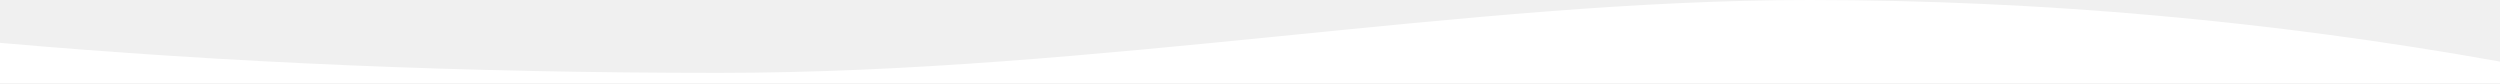
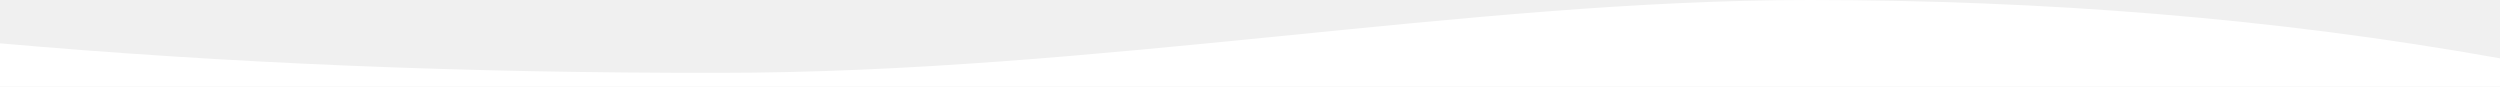
- <svg xmlns="http://www.w3.org/2000/svg" version="1.1" id="Layer_1" x="0px" y="0px" viewBox="0 0 1441 48" style="enable-background:new 0 0 1441 48;" xml:space="preserve">
-   <style type="text/css">
- 	.st0{fill:#FFFFFF;}
- </style>
-   <path id="mypath" class="st0" d="M0,24.7C130.7,36.2,268.8,42,414.2,42c218.1,0,431.1-42,629-42c133.4,0.1,266.5,12,397.8,35.5V48H0  V24.7z" />
+ <svg xmlns="http://www.w3.org/2000/svg" id="Layer_1" data-name="Layer 1" viewBox="0 0 1500 52.05">
+   <defs>
+     <style>.cls-1{fill:#fff;}</style>
+   </defs>
+   <path id="wave" class="cls-1" d="M0,26q204.08,18,431.16,17.7C658.19,43.72,879.91,0,1085.91,0,1224.77.1,1363.32,10.54,1500,35v17H0Z" />
</svg>
